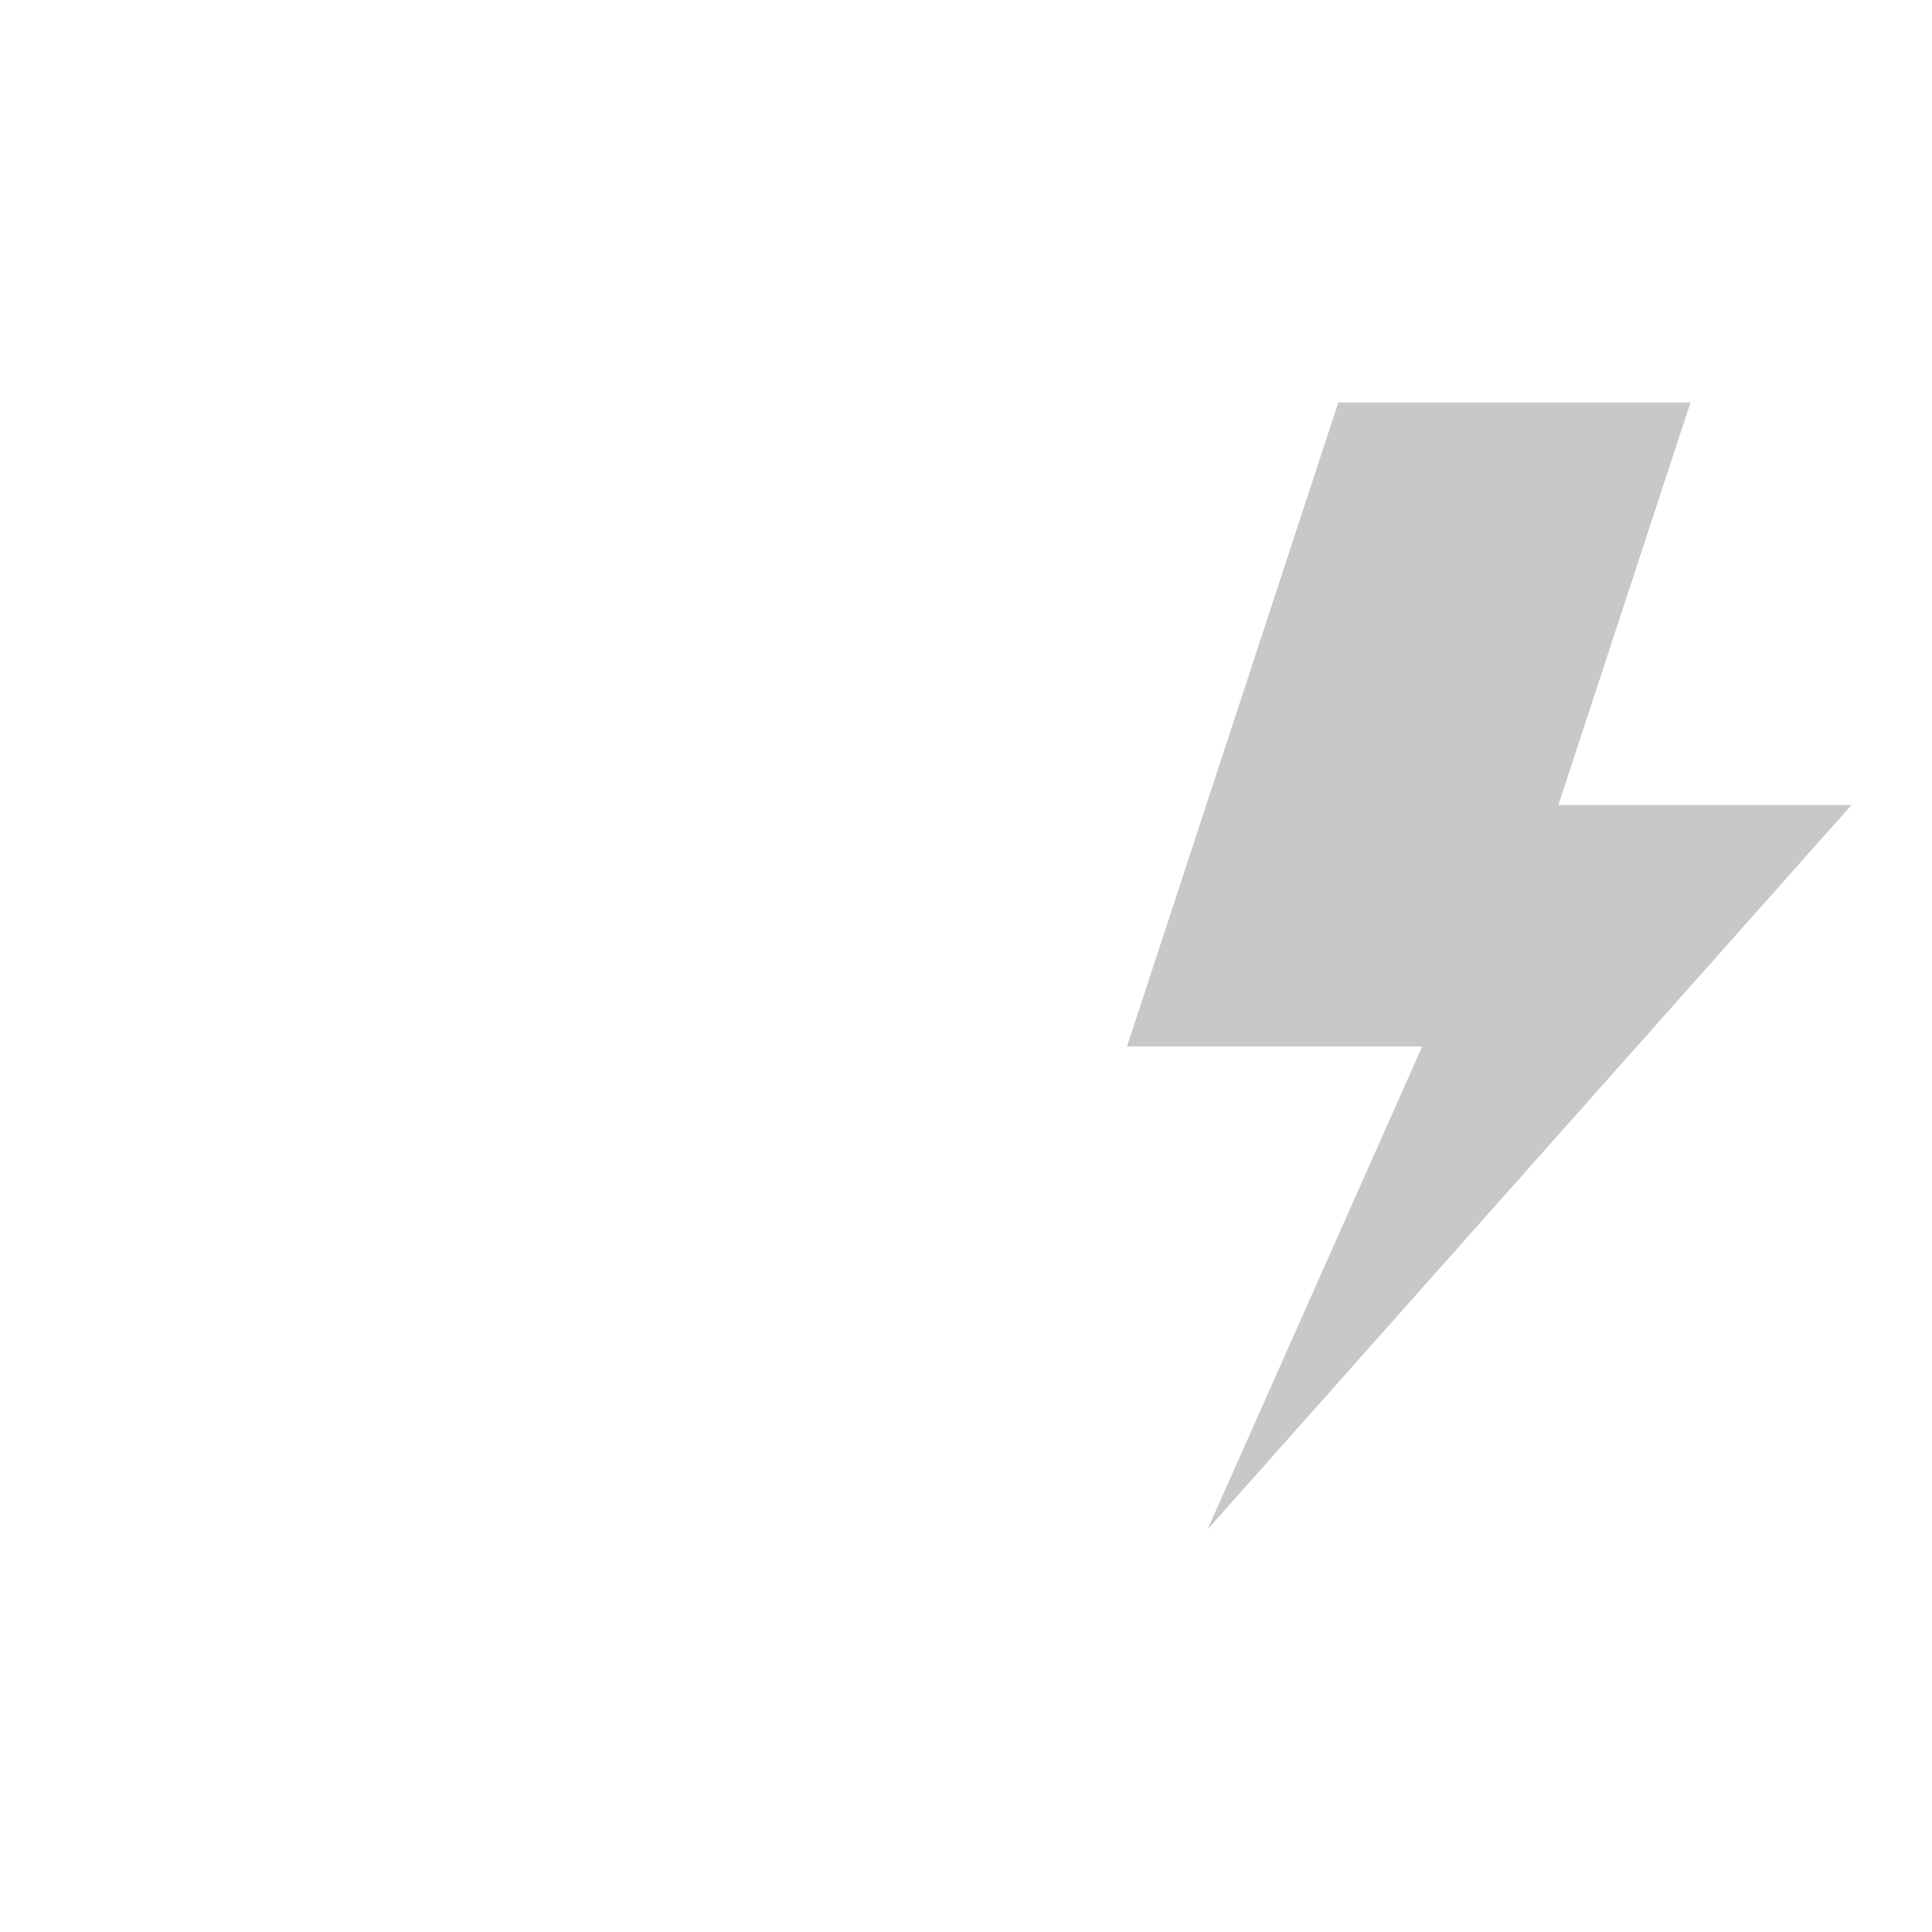
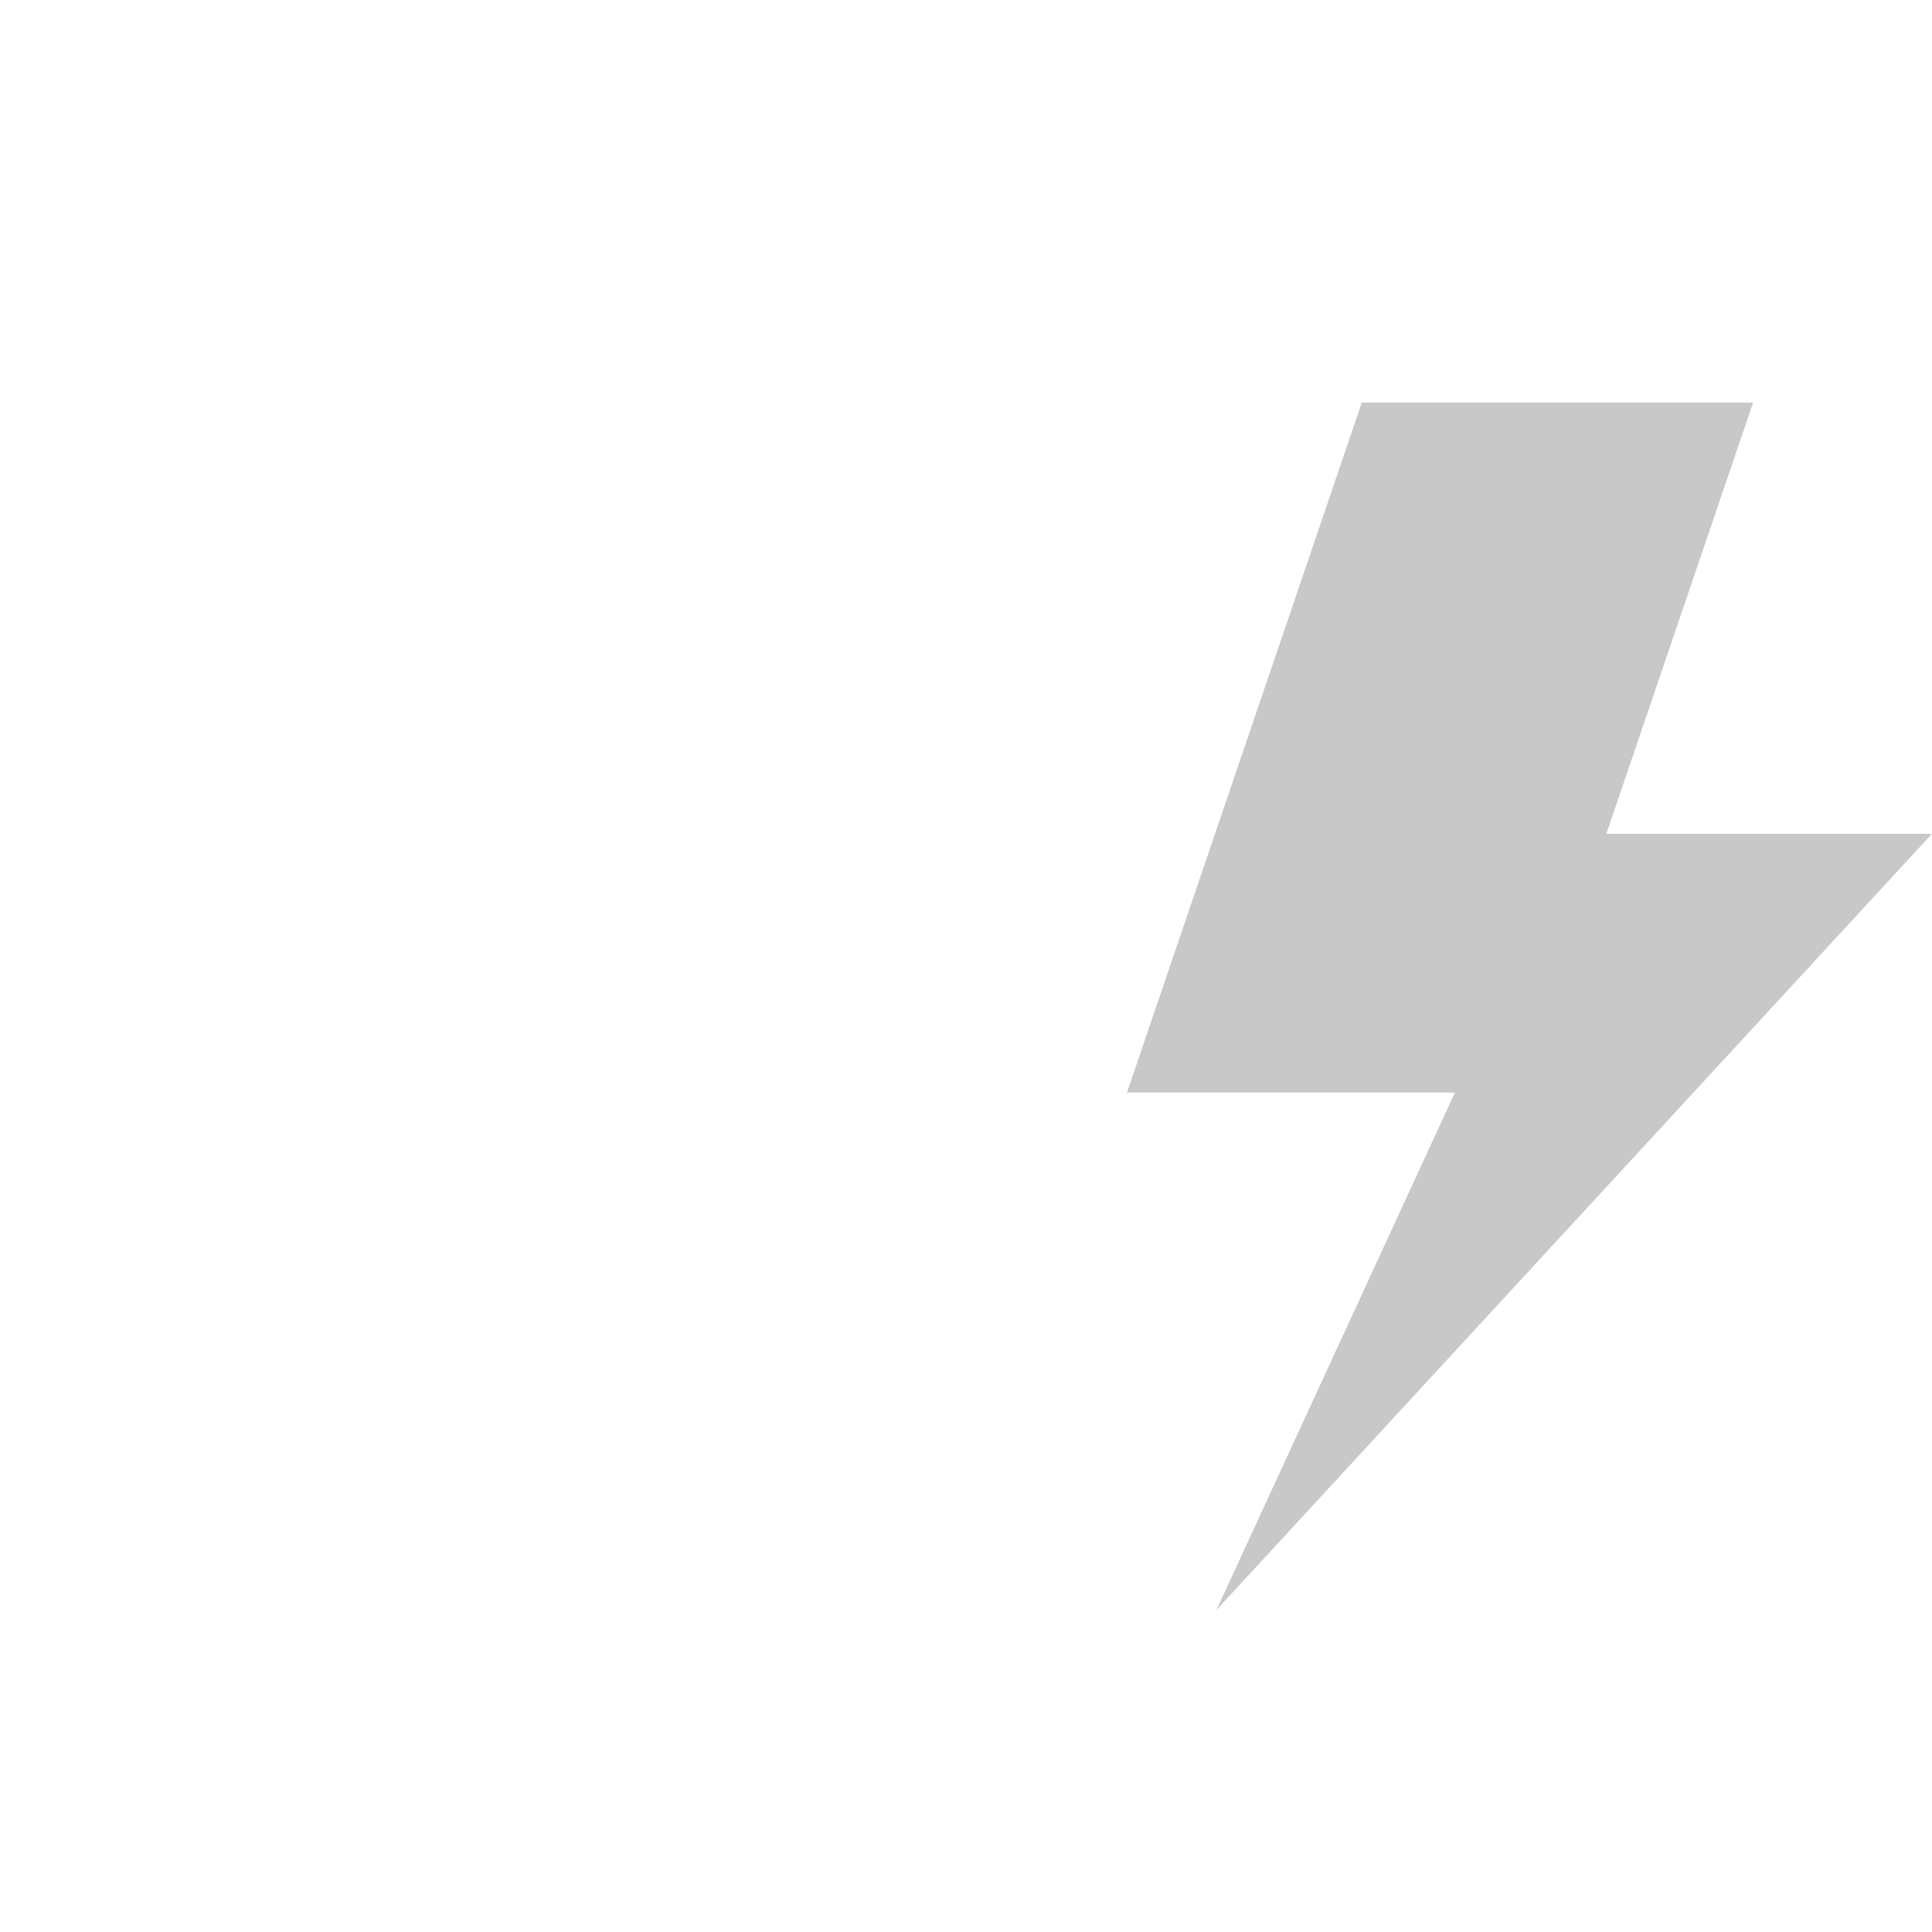
<svg xmlns="http://www.w3.org/2000/svg" width="24" height="24" viewBox="0 0 24 24" fill="none">
-   <path fill-rule="evenodd" clip-rule="evenodd" d="M17.667 13H14L16.625 5H21L19.359 10H23L15 19L17.667 13Z" fill="#C8C8C8" />
+   <path fill-rule="evenodd" clip-rule="evenodd" d="M18.074 13.571H14L16.917 5H21.778L19.955 10.357H24L15.111 20L18.074 13.571Z" fill="#C8C8C8" />
</svg>
